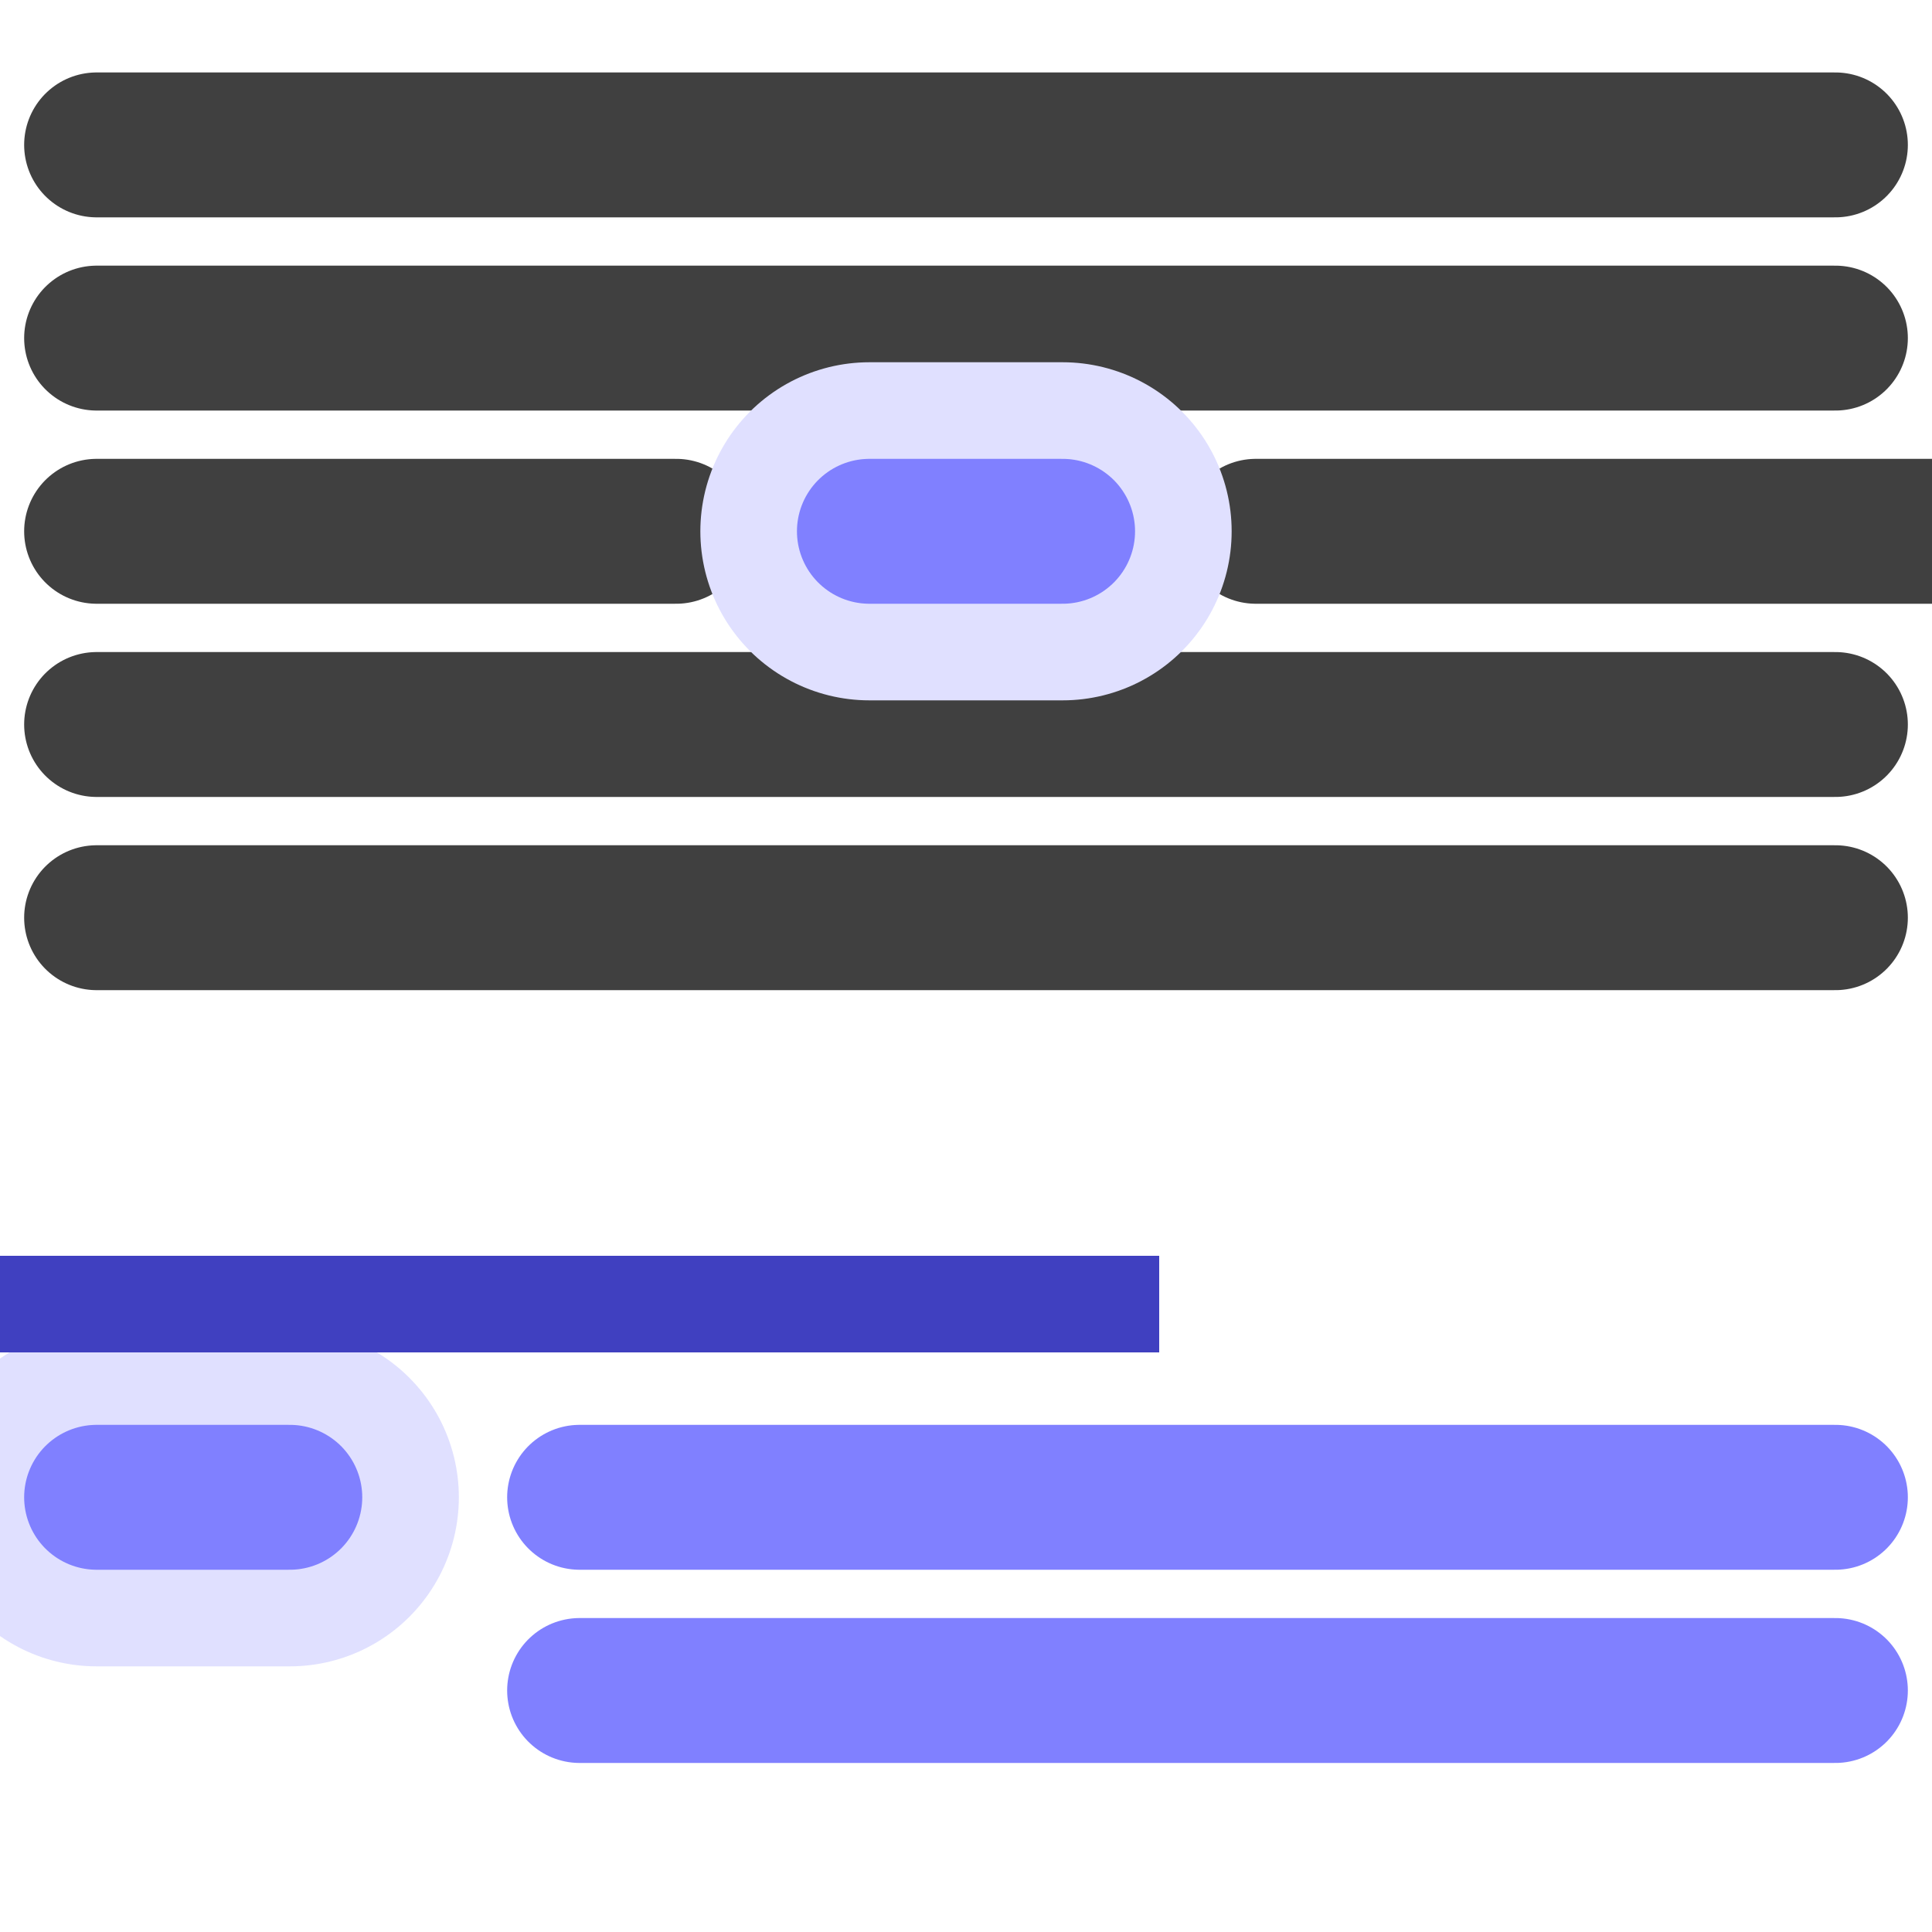
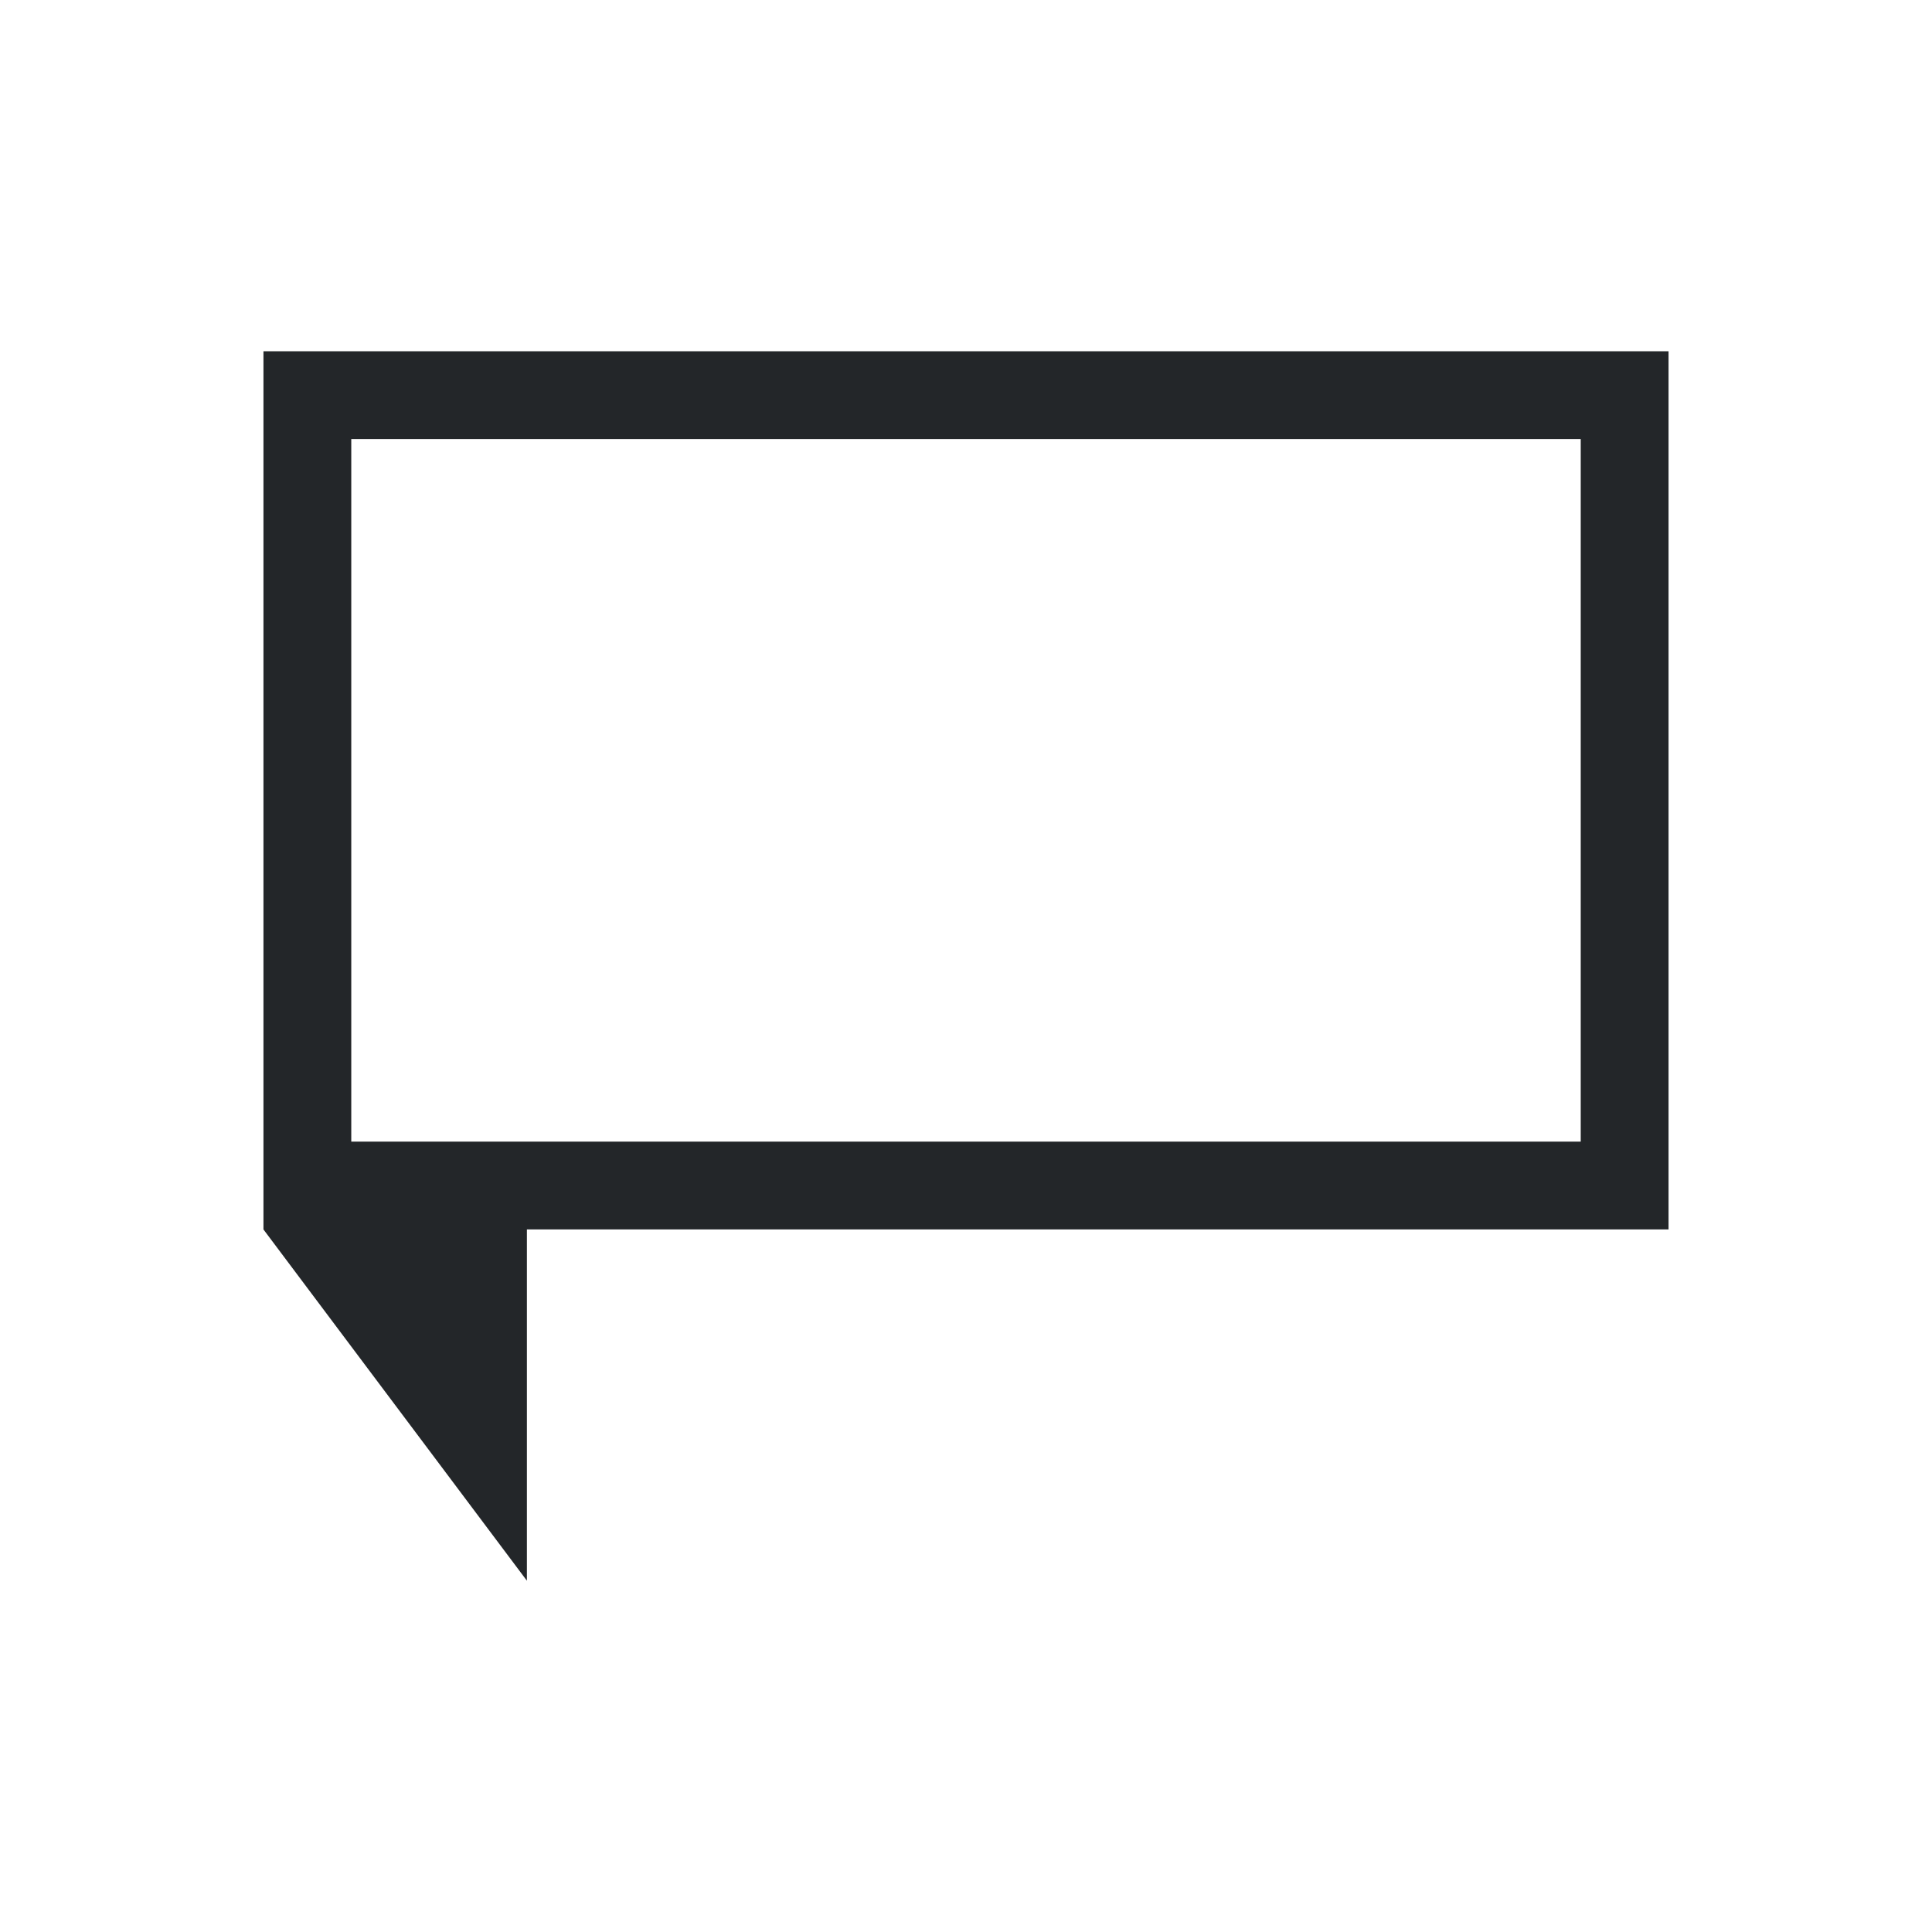
- <svg xmlns="http://www.w3.org/2000/svg" width="20" height="20" id="svg3039" version="1.1">
-   <defs id="defs3041" />
-   <g id="layer1" transform="translate(0,4)">
-     <text xml:space="preserve" style="font-size:16px;font-style:normal;font-variant:normal;font-weight:normal;font-stretch:normal;text-align:center;line-height:25%;letter-spacing:0px;word-spacing:0px;writing-mode:lr-tb;text-anchor:middle;fill:#000000;fill-opacity:1;stroke:none;font-family:Latin Modern Math;-inkscape-font-specification:Latin Modern Math" x="8.976" y="11.98" id="text3091">
-       <tspan id="tspan3093" x="8.976" y="11.98" />
-     </text>
-     <text xml:space="preserve" style="font-size:16px;font-style:normal;font-variant:normal;font-weight:normal;font-stretch:normal;text-align:center;line-height:25%;letter-spacing:0px;word-spacing:0px;writing-mode:lr-tb;text-anchor:middle;fill:#000000;fill-opacity:1;stroke:none;font-family:Latin Modern Math;-inkscape-font-specification:Latin Modern Math" x="8.073" y="12.961" id="text3122">
-       <tspan id="tspan3124" x="8.073" y="12.961" />
-     </text>
-     <text xml:space="preserve" style="font-size:16px;font-style:normal;font-variant:normal;font-weight:normal;font-stretch:normal;text-align:center;line-height:25%;letter-spacing:0px;word-spacing:0px;writing-mode:lr-tb;text-anchor:middle;fill:#000000;fill-opacity:1;stroke:none;font-family:Latin Modern Math;-inkscape-font-specification:Latin Modern Math" x="8.028" y="12.006" id="text3126">
-       <tspan id="tspan3128" x="8.028" y="12.006" />
-     </text>
-     <text xml:space="preserve" style="font-size:16px;font-style:normal;font-variant:normal;font-weight:normal;font-stretch:normal;text-align:center;line-height:25%;letter-spacing:0px;word-spacing:0px;writing-mode:lr-tb;text-anchor:middle;fill:#000000;fill-opacity:1;stroke:none;font-family:Latin Modern Math;-inkscape-font-specification:Latin Modern Math" x="8.011" y="13.016" id="text3130">
-       <tspan id="tspan3132" x="8.011" y="13.016" />
-     </text>
-     <text xml:space="preserve" style="font-size:16px;font-style:normal;font-variant:normal;font-weight:500;font-stretch:normal;text-align:center;line-height:25%;letter-spacing:0px;word-spacing:0px;writing-mode:lr-tb;text-anchor:middle;fill:#000000;fill-opacity:1;stroke:none;font-family:CMU Typewriter Text;-inkscape-font-specification:CMU Typewriter Text Medium" x="8.057" y="14.029" id="text2999">
-       <tspan id="tspan3001" x="8.057" y="14.029" />
-     </text>
-     <text xml:space="preserve" style="font-size:16px;font-style:normal;font-variant:normal;font-weight:500;font-stretch:normal;text-align:center;line-height:25%;letter-spacing:0px;word-spacing:0px;writing-mode:lr-tb;text-anchor:middle;fill:#000000;fill-opacity:1;stroke:none;font-family:CMU Serif;-inkscape-font-specification:CMU Serif Medium" x="8" y="13.02" id="text3030">
-       <tspan id="tspan3032" x="8" y="13.02" />
-     </text>
-     <text xml:space="preserve" style="font-size:16px;font-style:italic;font-variant:normal;font-weight:bold;font-stretch:normal;text-align:center;line-height:25%;letter-spacing:0px;word-spacing:0px;writing-mode:lr-tb;text-anchor:middle;fill:#000000;fill-opacity:1;stroke:none;font-family:CMU Classical Serif;-inkscape-font-specification:CMU Classical Serif Bold Italic" x="8.047" y="13.056" id="text3072">
-       <tspan id="tspan3074" x="8.047" y="13.056" />
-     </text>
-     <text xml:space="preserve" style="font-size:16px;font-style:italic;font-variant:normal;font-weight:bold;font-stretch:normal;text-align:center;line-height:25%;letter-spacing:0px;word-spacing:0px;writing-mode:lr-tb;text-anchor:middle;fill:#000000;fill-opacity:1;stroke:none;font-family:CMU Classical Serif;-inkscape-font-specification:CMU Classical Serif Bold Italic" x="6.026" y="13.02" id="text3076">
-       <tspan id="tspan3078" x="6.026" y="13.02" />
-     </text>
-     <path style="fill:none;stroke:#404040;stroke-width:1.5;stroke-linecap:round;stroke-linejoin:miter;stroke-miterlimit:4;stroke-opacity:1;stroke-dasharray:none" d="m 1,5.5 18,0" id="path3802" />
-     <path style="fill:#404040;fill-opacity:1;stroke:#404040;stroke-width:1.5;stroke-linecap:round;stroke-linejoin:round;stroke-miterlimit:4;stroke-opacity:1;stroke-dasharray:none;stroke-dashoffset:0.5" d="m 1,3.5 18,0" id="path3808" />
-     <path style="fill:#404040;fill-opacity:1;stroke:#404040;stroke-width:1.5;stroke-linecap:round;stroke-linejoin:round;stroke-miterlimit:4;stroke-opacity:1;stroke-dasharray:none;stroke-dashoffset:0.5" d="m 1,1.5 6,0" id="path3810" />
-     <path style="fill:#404040;fill-opacity:1;stroke:#404040;stroke-width:1.5;stroke-linecap:round;stroke-linejoin:round;stroke-miterlimit:4;stroke-opacity:1;stroke-dasharray:none;stroke-dashoffset:0.5" d="m 1,-0.5 18,0" id="path3812" />
-     <path style="fill:#404040;fill-opacity:1;stroke:#404040;stroke-width:1.5;stroke-linecap:round;stroke-linejoin:round;stroke-miterlimit:4;stroke-opacity:1;stroke-dasharray:none;stroke-dashoffset:0.5" d="m 1,-2.5 18,0" id="path3814" />
-     <path id="path4713" d="m 6,13.5 13,0" style="fill:none;stroke:#8080ff;stroke-width:1.5;stroke-linecap:round;stroke-linejoin:miter;stroke-miterlimit:4;stroke-opacity:1;stroke-dasharray:none" />
-     <path style="fill:none;stroke:#8080ff;stroke-width:1.5;stroke-linecap:round;stroke-linejoin:miter;stroke-miterlimit:4;stroke-opacity:1;stroke-dasharray:none" d="m 6,11.5 13,0" id="path5223" />
-     <path style="fill:none;stroke:#e0e0ff;stroke-width:3.5;stroke-linecap:round;stroke-linejoin:miter;stroke-miterlimit:4;stroke-opacity:1;stroke-dasharray:none" d="m 1,11.5 2,0" id="path5233" />
-     <path style="fill:none;stroke:#4040c0;stroke-width:1;stroke-linecap:square;stroke-linejoin:miter;stroke-miterlimit:4;stroke-opacity:1;stroke-dasharray:none" d="m 0.5,9.5 11,0" id="path3806" />
-     <path id="path5225" d="m 1,11.5 2,0" style="fill:none;stroke:#8080ff;stroke-width:1.5;stroke-linecap:round;stroke-linejoin:miter;stroke-miterlimit:4;stroke-opacity:1;stroke-dasharray:none" />
-     <path id="path5227" d="m 13,1.5 c 8.627,0 16.697,0 6,0" style="fill:#404040;fill-opacity:1;stroke:#404040;stroke-width:1.5;stroke-linecap:round;stroke-linejoin:round;stroke-miterlimit:4;stroke-opacity:1;stroke-dasharray:none;stroke-dashoffset:0.5" />
-     <path id="path5231" d="m 9,1.5 2,0" style="fill:none;stroke:#e0e0ff;stroke-width:3.5;stroke-linecap:round;stroke-linejoin:miter;stroke-miterlimit:4;stroke-opacity:1;stroke-dasharray:none" />
-     <path style="fill:none;stroke:#8080ff;stroke-width:1.5;stroke-linecap:round;stroke-linejoin:miter;stroke-miterlimit:4;stroke-opacity:1;stroke-dasharray:none" d="m 9,1.5 2,0" id="path5229" />
-   </g>
+ <svg xmlns="http://www.w3.org/2000/svg" viewBox="0 0 22 22">
+   <defs id="defs3051">
+     <style type="text/css" id="current-color-scheme">
+       .ColorScheme-Text {
+         color:#232629;
+       }
+       </style>
+   </defs>
+   <path style="fill:currentColor;fill-opacity:1;stroke:none" d="m329 538.362v10l3 4-0-3 0-1h13v-10zm1 1h14v8h-14z" transform="translate(-326-534.3622)" class="ColorScheme-Text" />
</svg>
